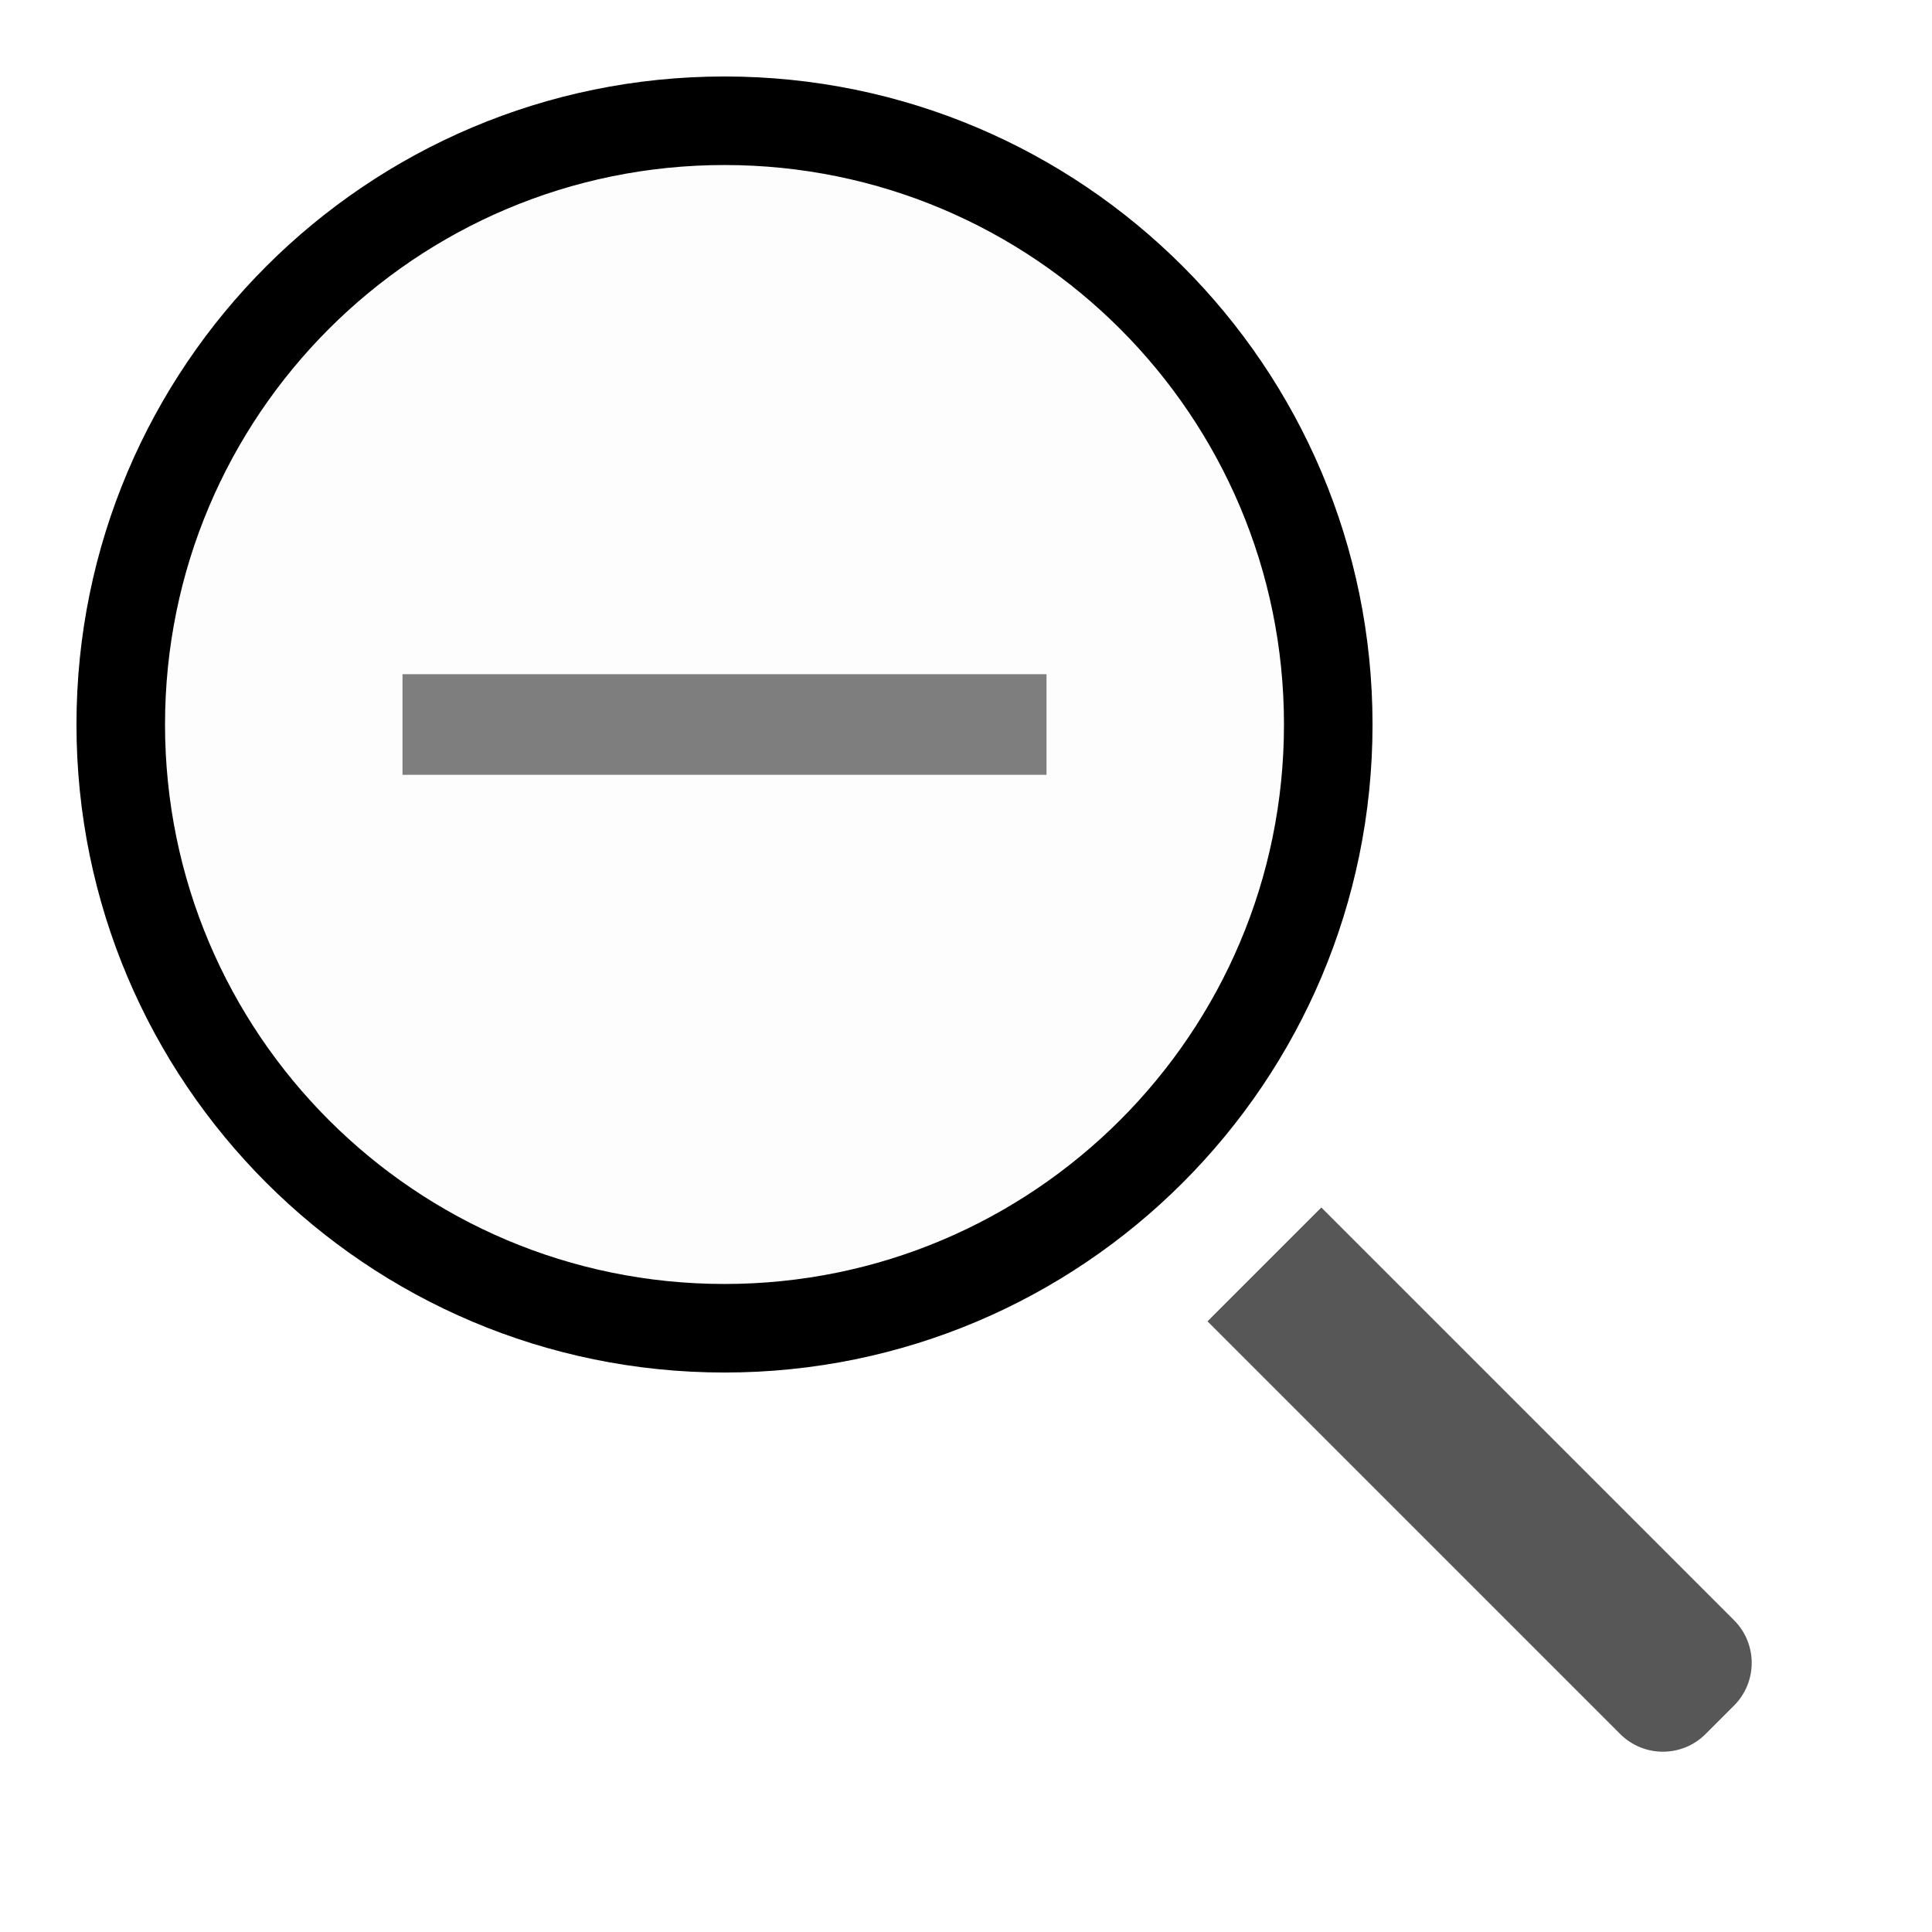
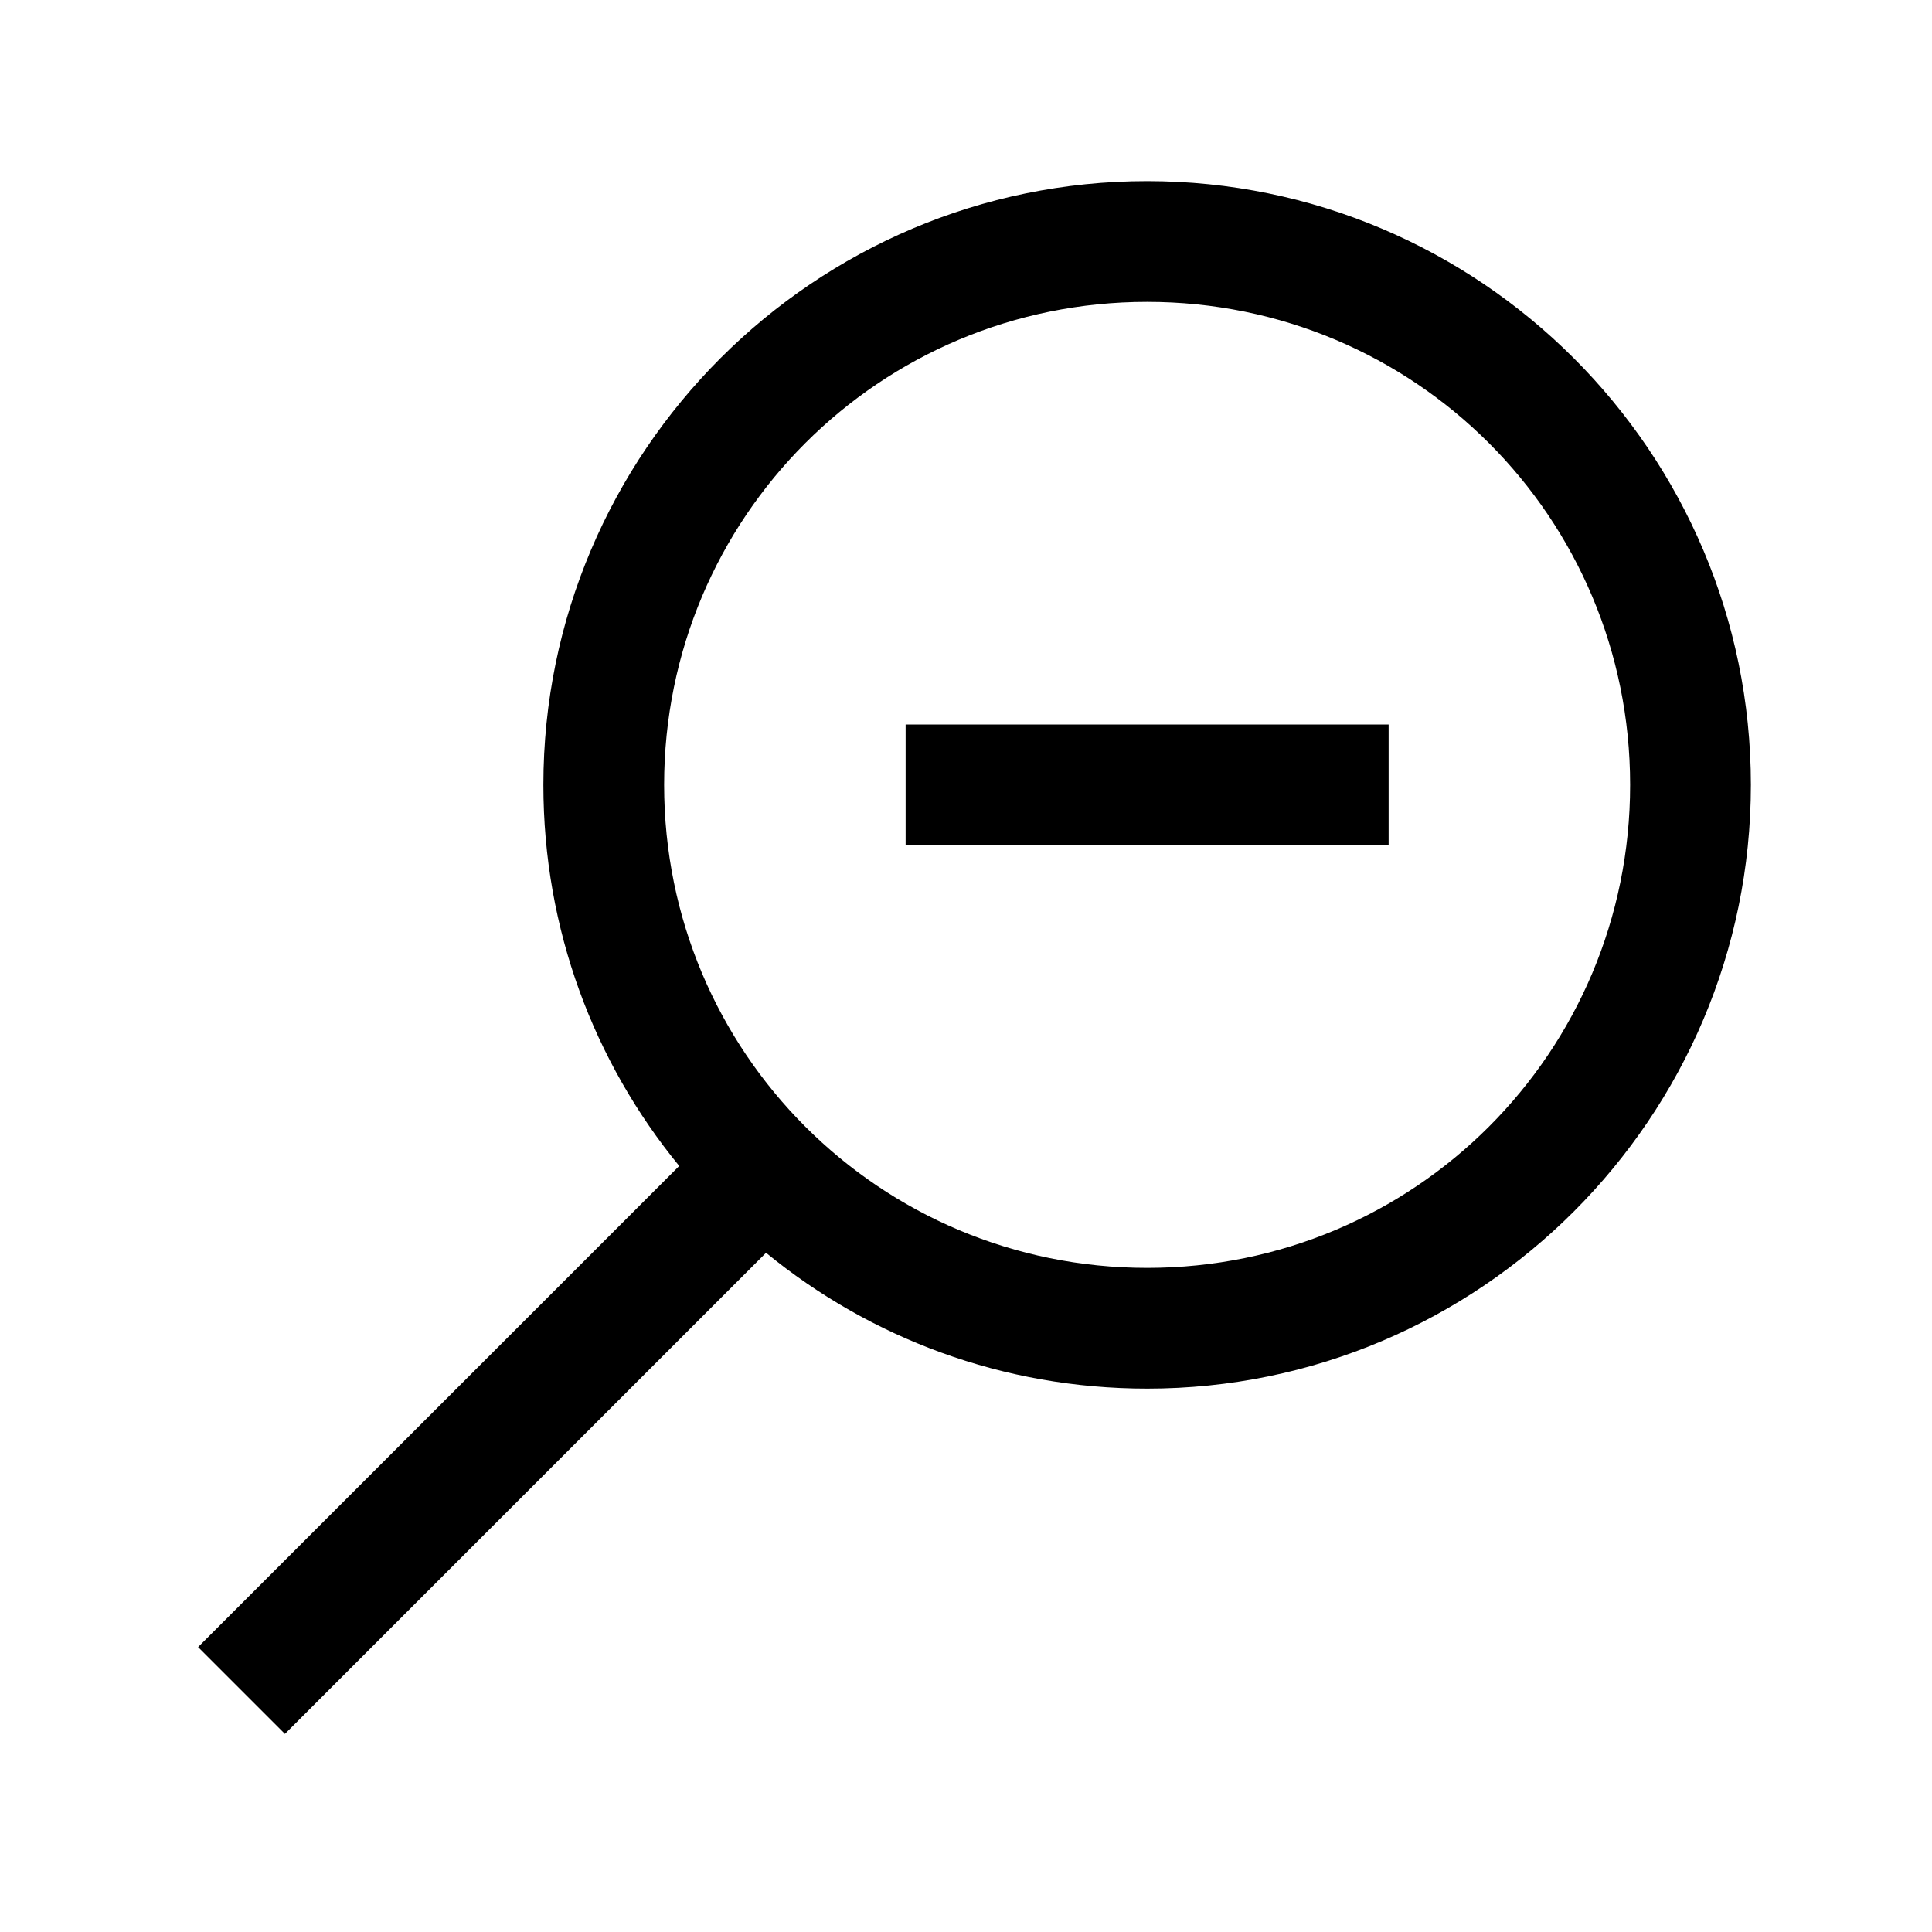
- <svg xmlns="http://www.w3.org/2000/svg" viewBox="0 0 24 24" fill="none" focusable="false">
-   <path opacity=".66" d="M16.414 15l5.127 5.127a.75.75 0 0 1 0 1.06l-.354.354a.75.75 0 0 1-1.06 0L15 16.414 16.414 15z" fill="currentColor" />
-   <circle cx="9" cy="9" r="7.5" fill="currentColor" fill-opacity=".01" stroke="currentColor" stroke-width="1.1" />
-   <path fill="currentColor" d="M5 8.375h8v1.25H5z" opacity=".5" />
+ <svg xmlns="http://www.w3.org/2000/svg" viewBox="0 0 32 32">
+   <path d="M 19 3 C 13.488 3 9 7.488 9 13 C 9 15.395 9.84 17.59 11.25 19.312 L 3.281 27.281 L 4.719 28.719 L 12.688 20.75 C 14.41 22.16 16.605 23 19 23 C 24.512 23 29 18.512 29 13 C 29 7.488 24.512 3 19 3 Z M 19 5 C 23.43 5 27 8.57 27 13 C 27 17.43 23.43 21 19 21 C 14.57 21 11 17.43 11 13 C 11 8.57 14.57 5 19 5 Z M 15 12 L 15 14 L 23 14 L 23 12 Z" />
</svg>
